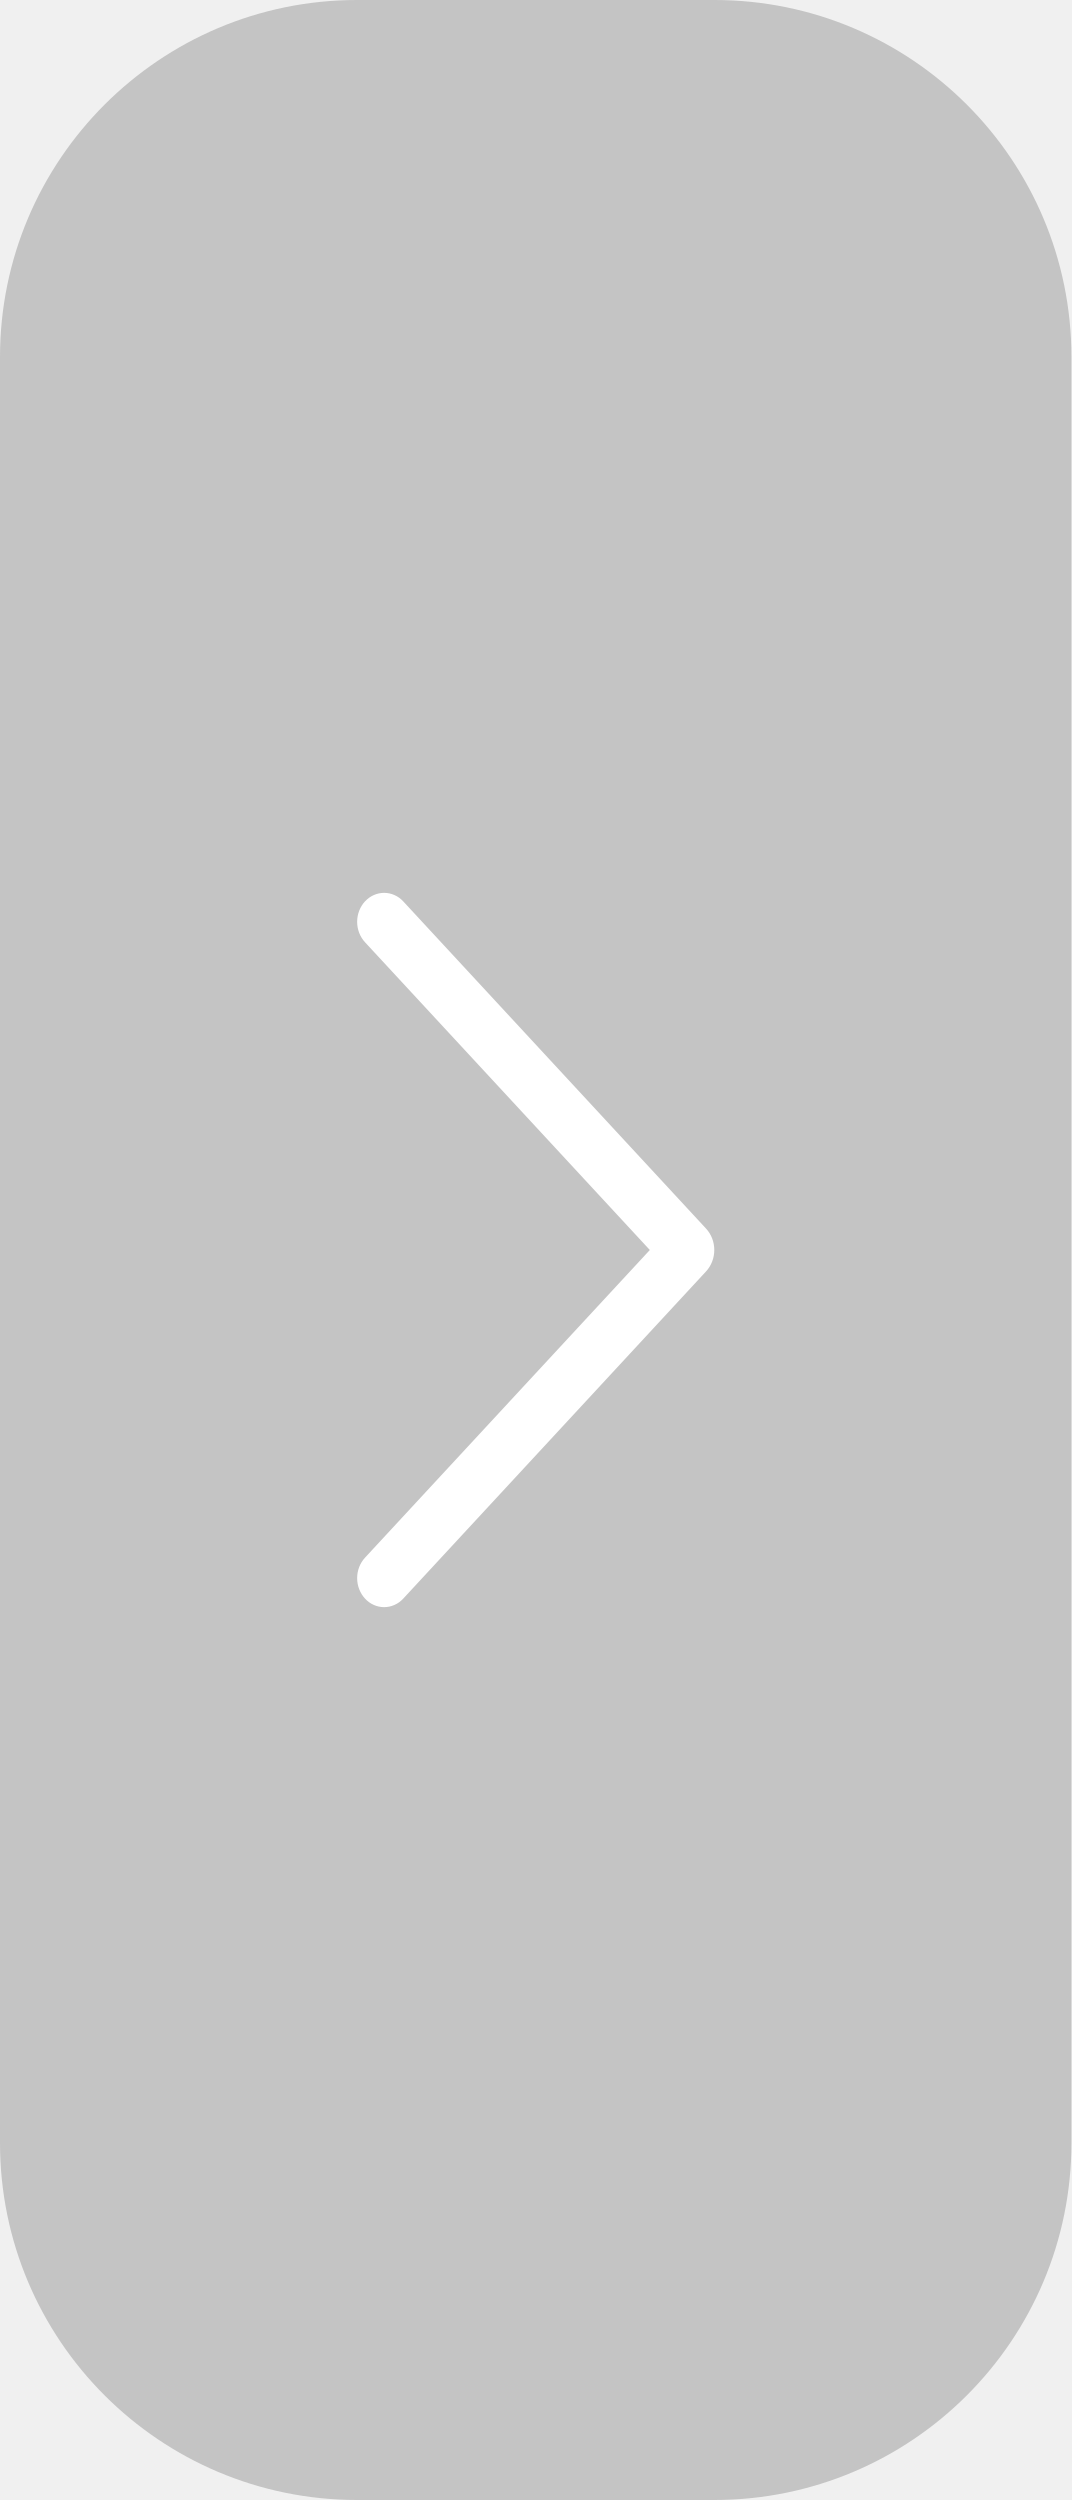
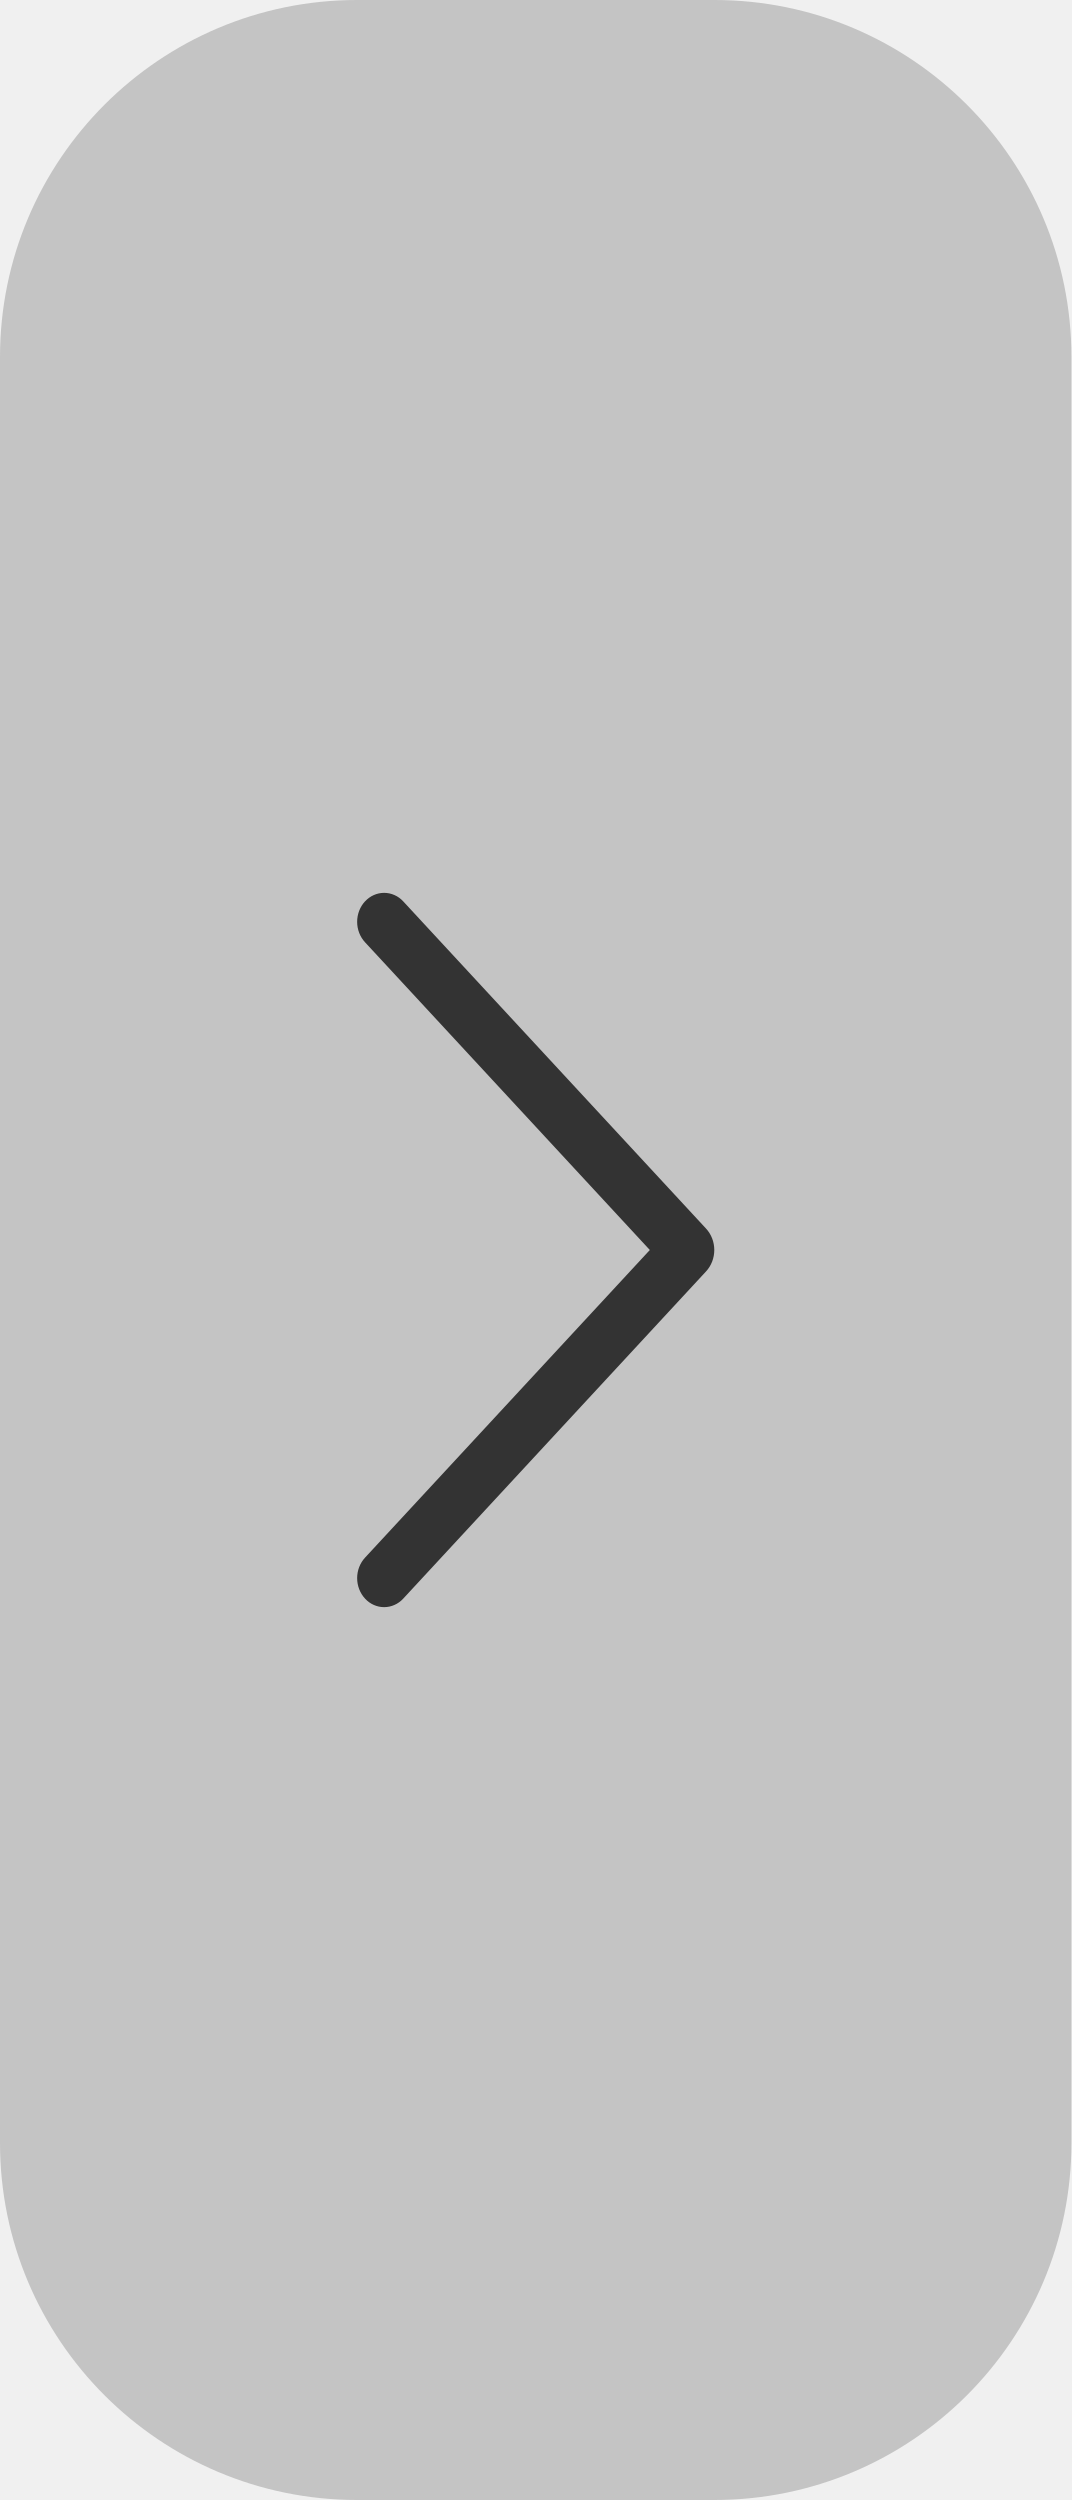
<svg xmlns="http://www.w3.org/2000/svg" width="30" height="70" viewBox="0 0 30 70" fill="none">
  <rect width="30" height="70" rx="10" fill="#C4C4C4" />
-   <path d="M10.223 25.235C10.08 25.389 10 25.596 10 25.811C10 26.026 10.08 26.233 10.223 26.386L18.195 35L10.223 43.612C10.08 43.766 10 43.972 10 44.187C10 44.403 10.08 44.609 10.223 44.763C10.292 44.838 10.375 44.898 10.466 44.938C10.558 44.979 10.656 45 10.756 45C10.855 45 10.954 44.979 11.045 44.938C11.137 44.898 11.22 44.838 11.289 44.763L19.768 35.601C19.917 35.441 20 35.225 20 35C20 34.775 19.917 34.559 19.768 34.399L11.289 25.237C11.22 25.162 11.137 25.102 11.045 25.062C10.954 25.021 10.855 25 10.756 25C10.656 25 10.558 25.021 10.466 25.062C10.375 25.102 10.292 25.162 10.223 25.237V25.235Z" fill="white" />
+   <path d="M10.223 25.235C10.08 25.389 10 25.596 10 25.811C10 26.026 10.08 26.233 10.223 26.386L18.195 35L10.223 43.612C10.08 43.766 10 43.972 10 44.187C10 44.403 10.08 44.609 10.223 44.763C10.292 44.838 10.375 44.898 10.466 44.938C10.558 44.979 10.656 45 10.756 45C10.855 45 10.954 44.979 11.045 44.938C11.137 44.898 11.22 44.838 11.289 44.763L19.768 35.601C19.917 35.441 20 35.225 20 35C20 34.775 19.917 34.559 19.768 34.399L11.289 25.237C11.22 25.162 11.137 25.102 11.045 25.062C10.954 25.021 10.855 25 10.756 25C10.656 25 10.558 25.021 10.466 25.062C10.375 25.102 10.292 25.162 10.223 25.237V25.235Z" fill="#333333" />
</svg>
